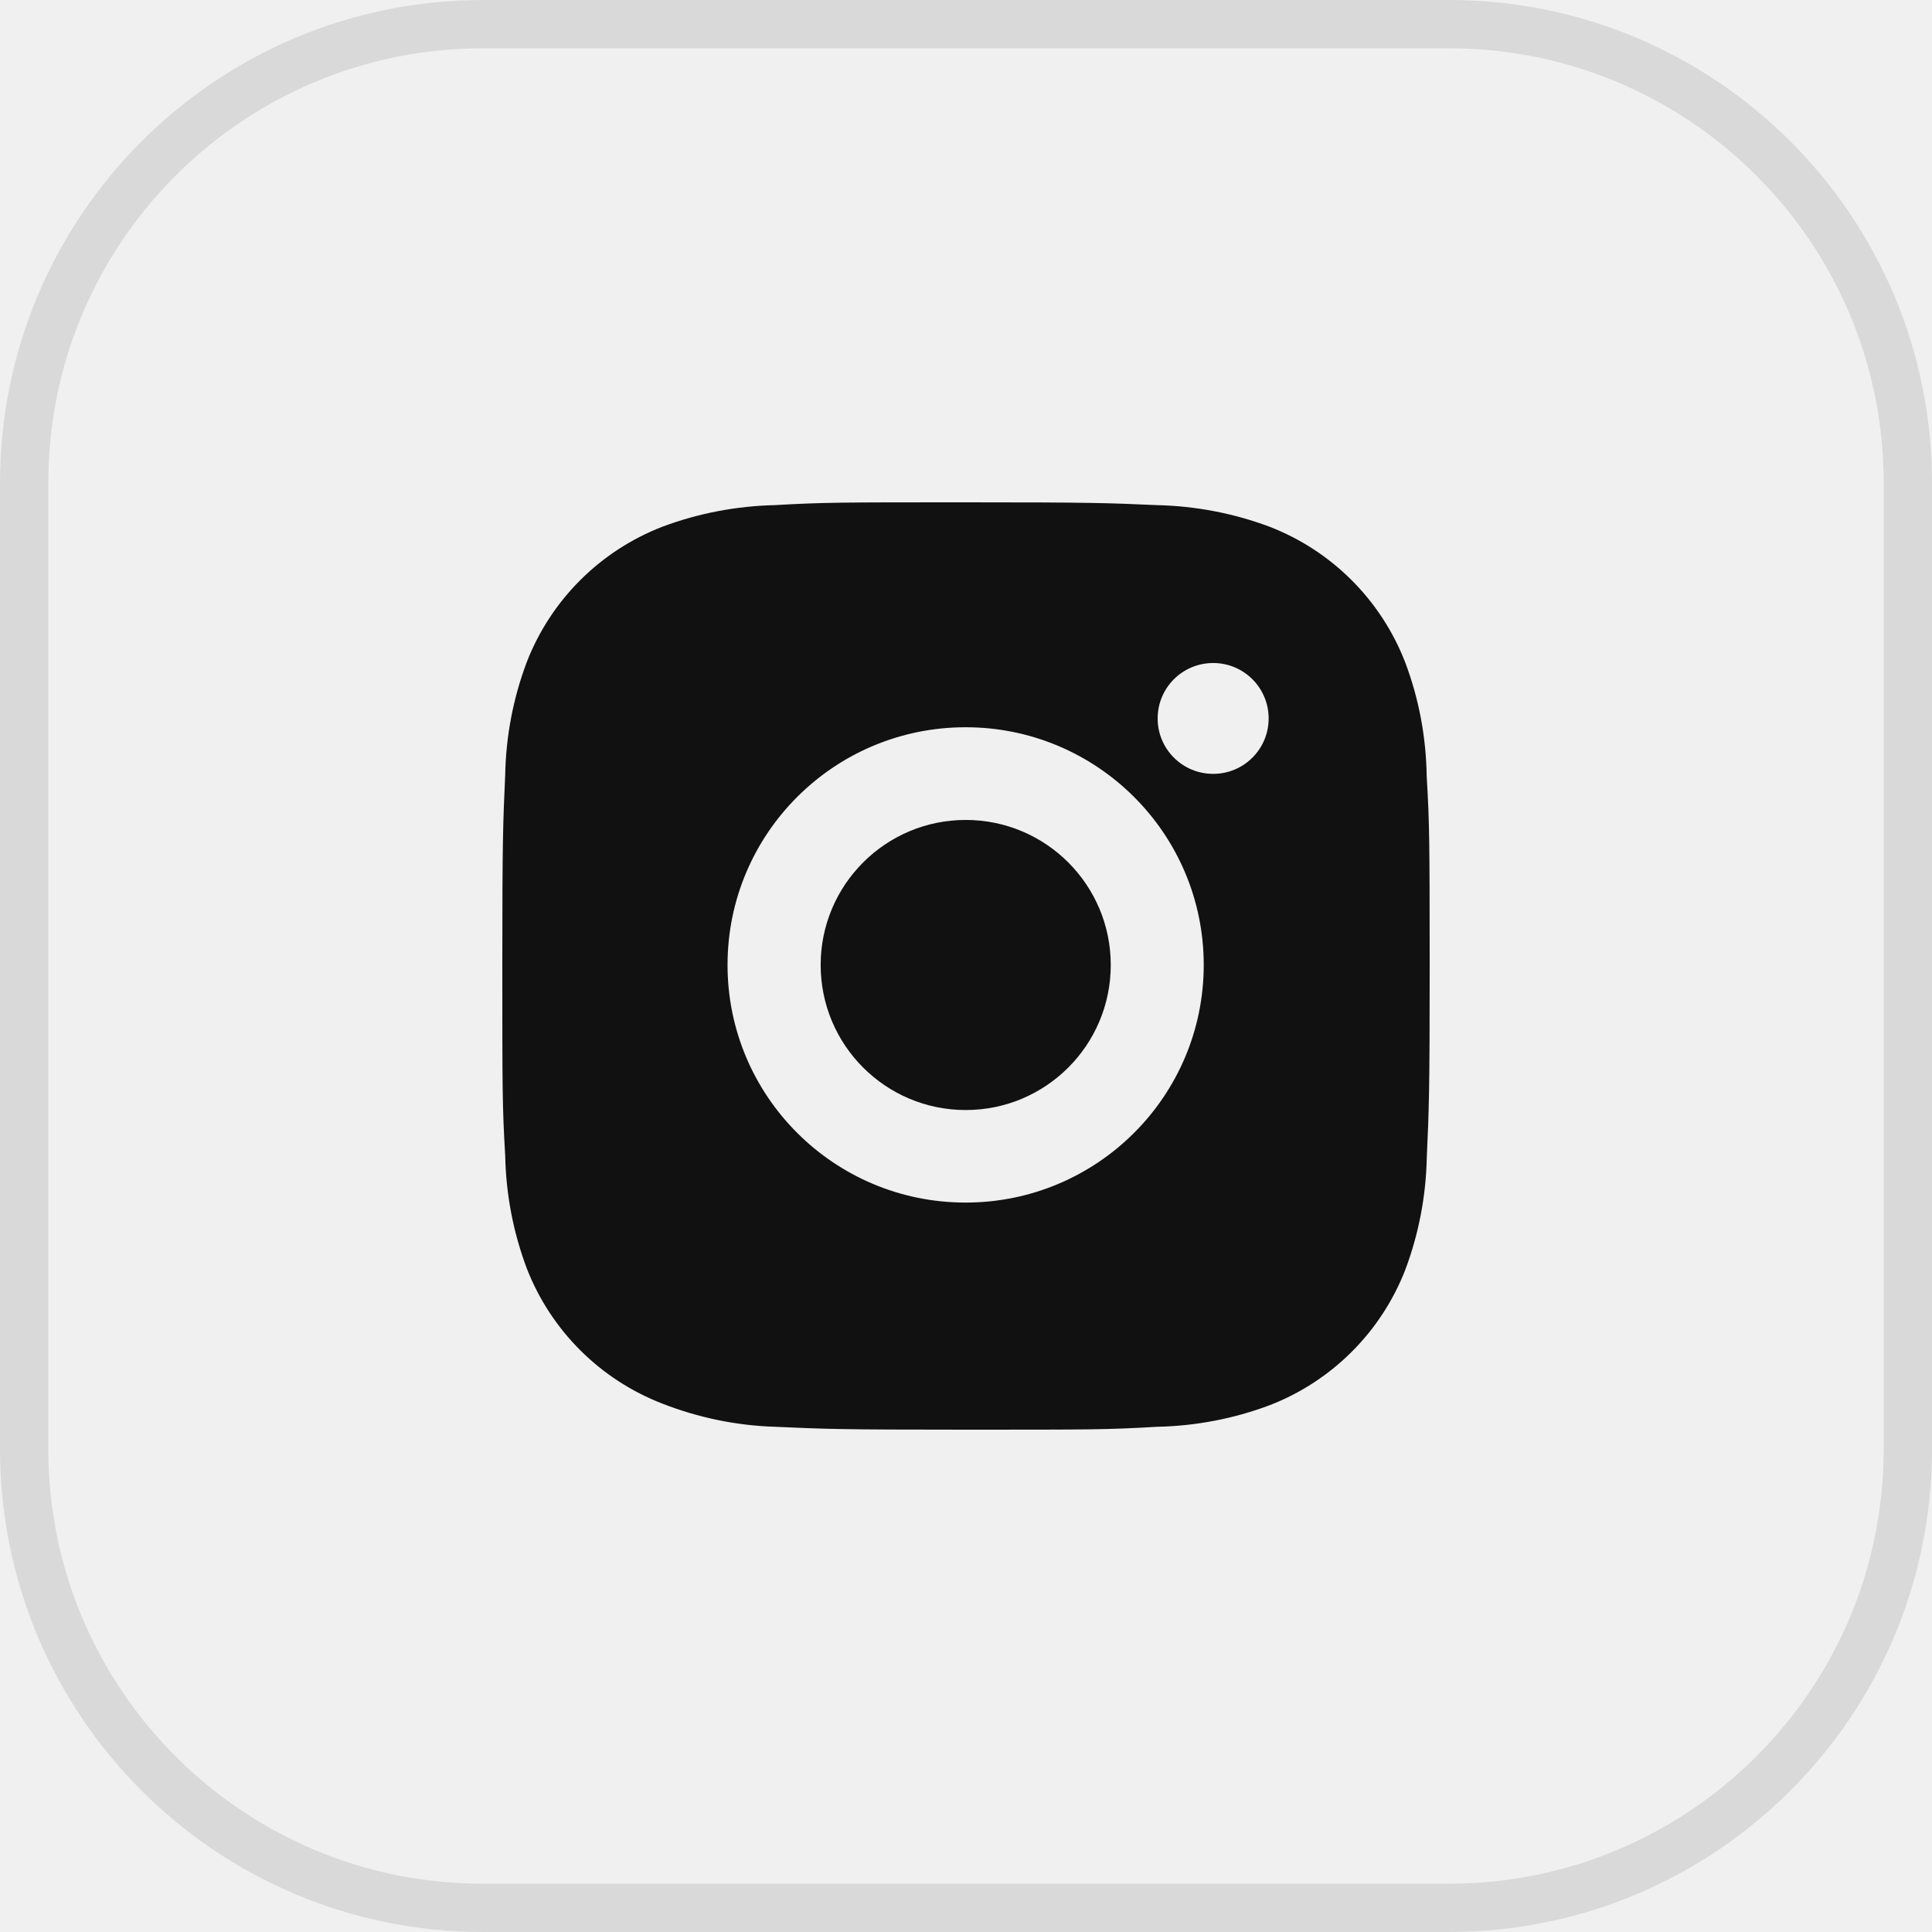
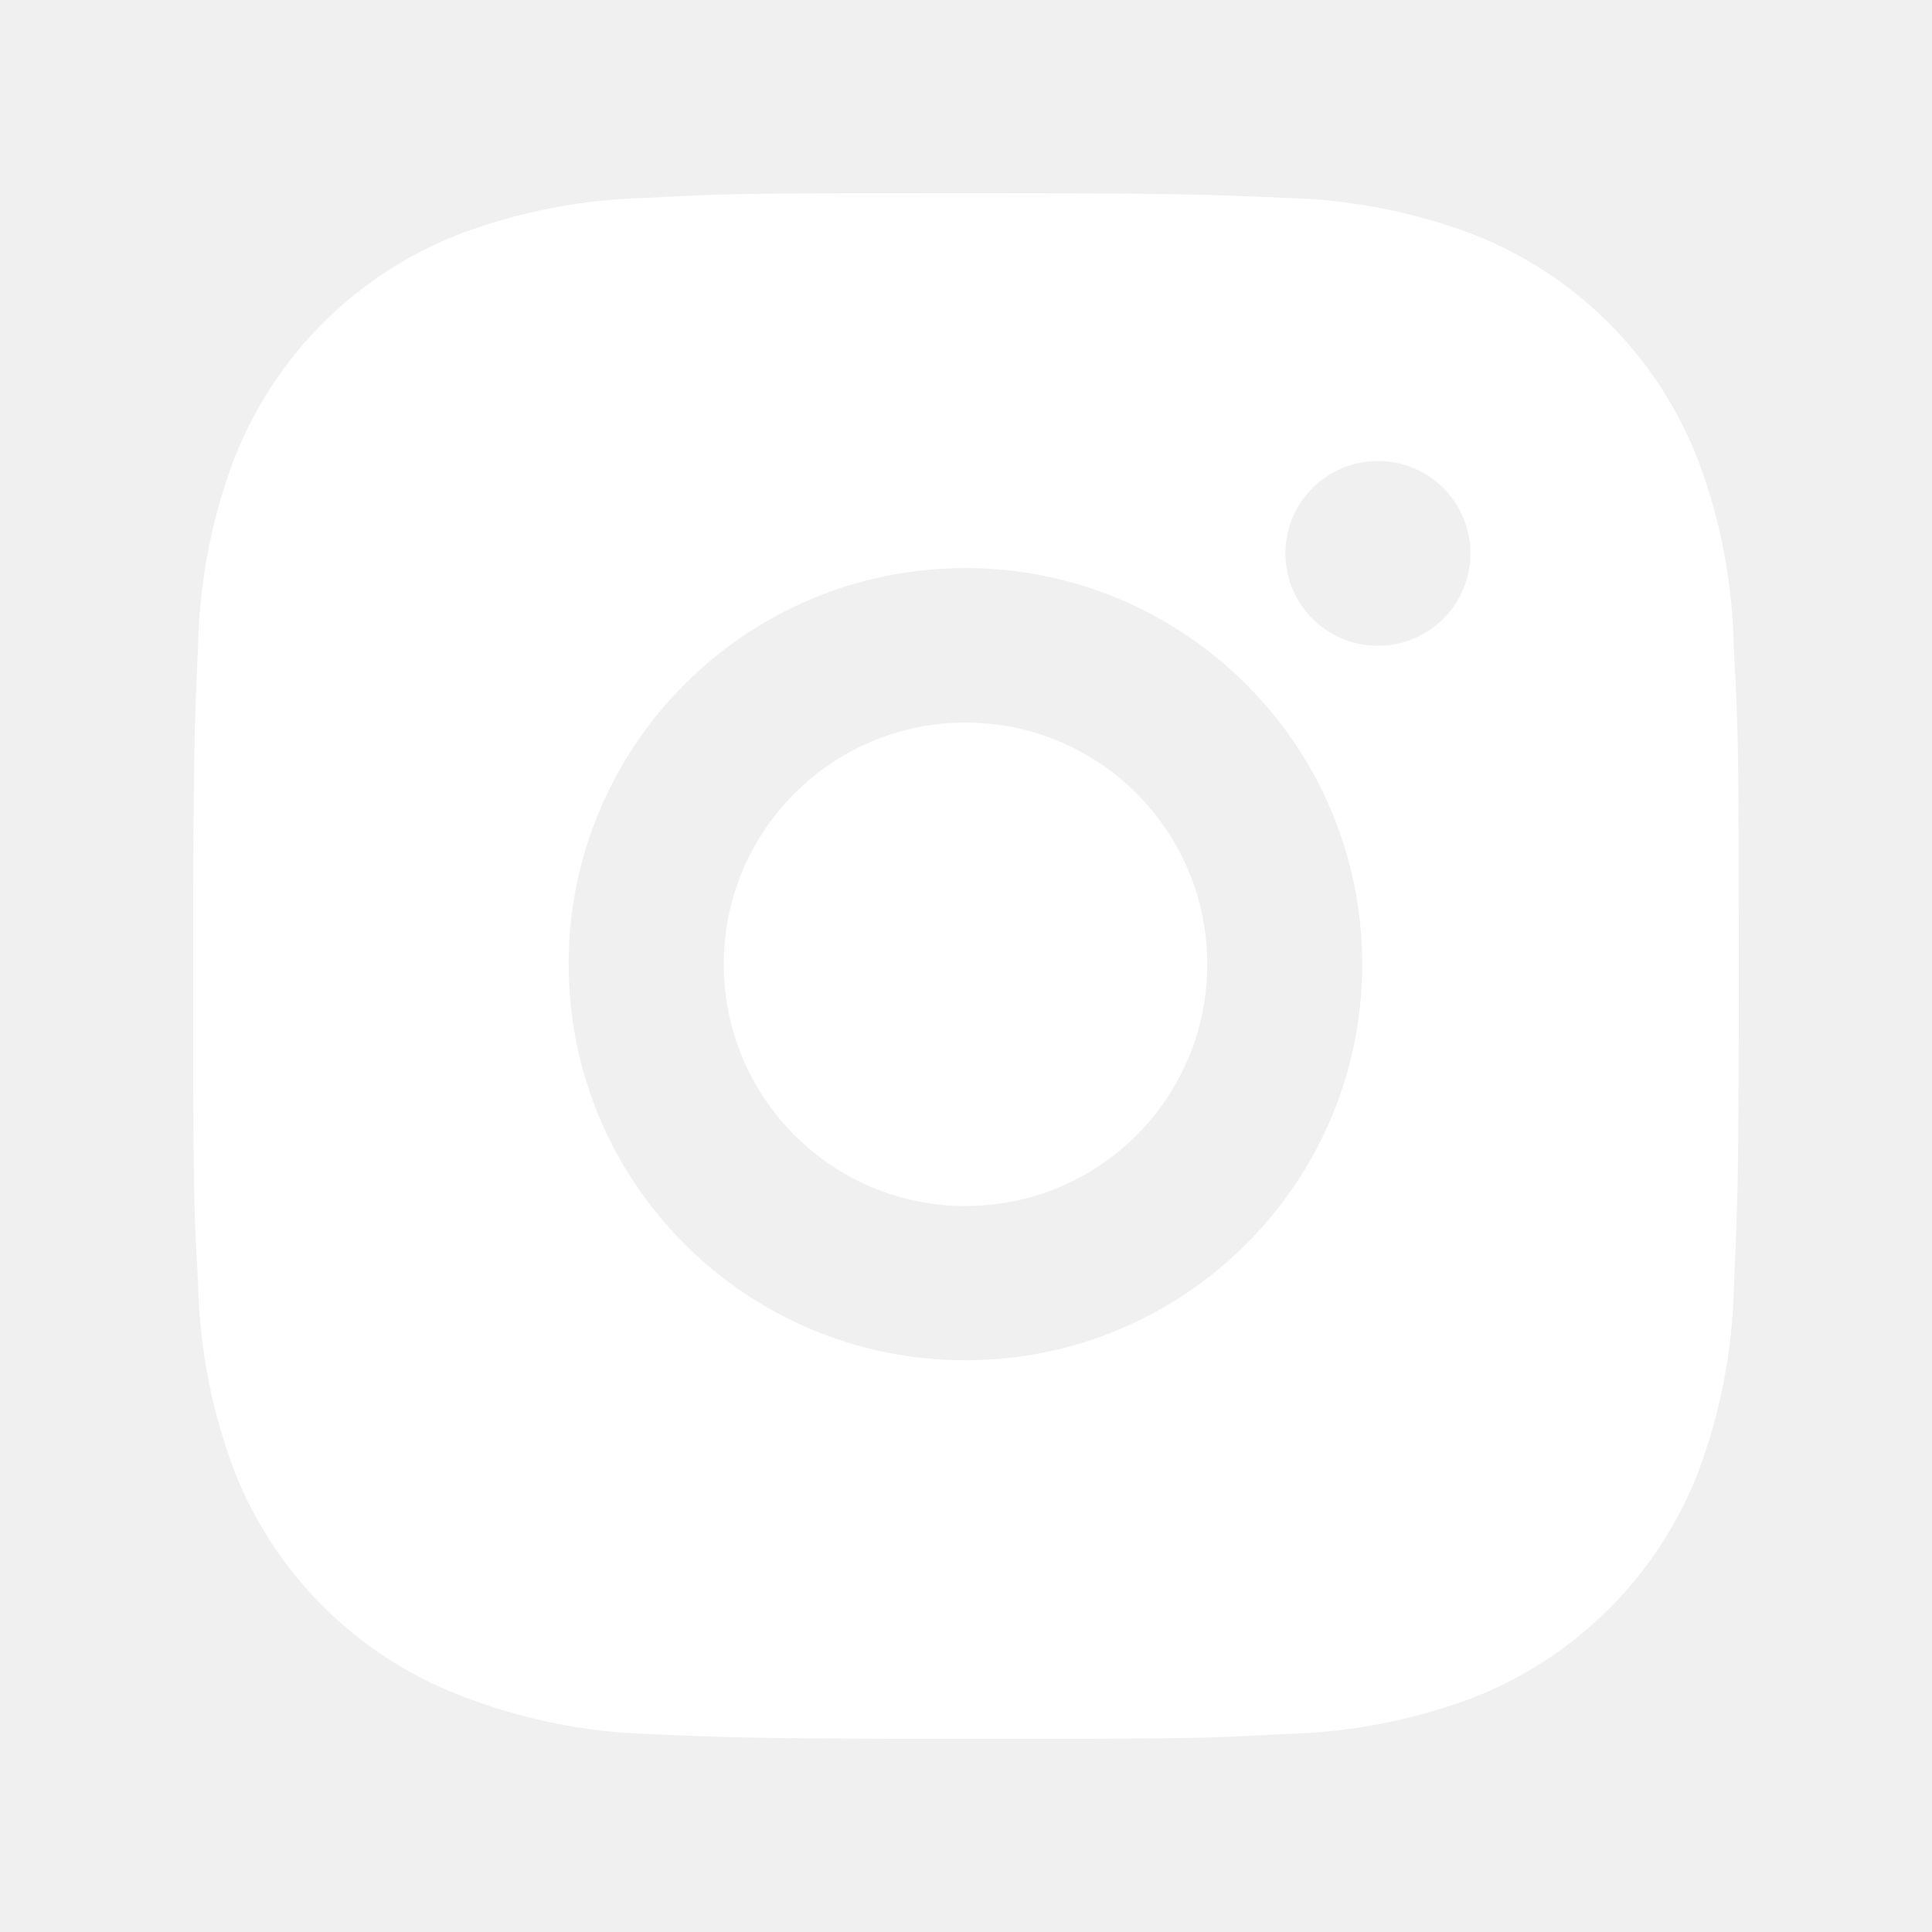
- <svg xmlns="http://www.w3.org/2000/svg" width="40" height="40" viewBox="0 0 40 40" fill="none">
-   <rect x="0.5" y="0.5" width="39" height="39" rx="9.5" stroke="#111111" stroke-opacity="0.1" />
-   <path d="M29.538 16.067C29.526 15.261 29.377 14.462 29.091 13.708C28.591 12.421 27.573 11.404 26.284 10.905C25.539 10.626 24.751 10.476 23.953 10.458C22.928 10.413 22.603 10.4 19.999 10.4C17.395 10.4 17.062 10.4 16.043 10.458C15.247 10.476 14.459 10.626 13.714 10.905C12.425 11.404 11.405 12.421 10.906 13.708C10.626 14.452 10.475 15.239 10.46 16.034C10.414 17.059 10.4 17.384 10.4 19.983C10.4 22.582 10.4 22.914 10.46 23.932C10.476 24.728 10.626 25.514 10.906 26.26C11.406 27.546 12.425 28.563 13.715 29.061C14.457 29.351 15.245 29.515 16.044 29.54C17.071 29.586 17.396 29.6 20 29.6C22.604 29.6 22.937 29.6 23.956 29.54C24.752 29.524 25.54 29.374 26.286 29.094C27.575 28.595 28.593 27.578 29.094 26.292C29.374 25.547 29.524 24.761 29.54 23.964C29.586 22.94 29.6 22.615 29.6 20.015C29.598 17.416 29.598 17.085 29.538 16.067ZM19.992 24.898C17.27 24.898 15.063 22.696 15.063 19.978C15.063 17.259 17.27 15.057 19.992 15.057C22.713 15.057 24.922 17.259 24.922 19.978C24.922 22.696 22.713 24.898 19.992 24.898ZM25.118 16.022C24.481 16.022 23.968 15.509 23.968 14.875C23.968 14.24 24.481 13.727 25.118 13.727C25.752 13.727 26.266 14.24 26.266 14.875C26.266 15.509 25.752 16.022 25.118 16.022Z" fill="#111111" />
-   <path d="M19.994 22.982C21.653 22.982 22.997 21.638 22.997 19.979C22.997 18.321 21.653 16.976 19.994 16.976C18.335 16.976 16.991 18.321 16.991 19.979C16.991 21.638 18.335 22.982 19.994 22.982Z" fill="#111111" />
+ <svg xmlns="http://www.w3.org/2000/svg" width="24" height="24" viewBox="0 0 24 24" fill="none">
+   <path d="M21.538 8.067C21.526 7.261 21.377 6.462 21.091 5.708C20.591 4.421 19.573 3.404 18.284 2.905C17.539 2.626 16.751 2.475 15.953 2.458C14.928 2.413 14.603 2.4 11.999 2.4C9.395 2.4 9.062 2.4 8.043 2.458C7.247 2.475 6.459 2.626 5.714 2.905C4.425 3.404 3.405 4.421 2.906 5.708C2.626 6.452 2.475 7.239 2.46 8.034C2.414 9.059 2.4 9.384 2.4 11.983C2.4 14.582 2.4 14.914 2.46 15.932C2.476 16.728 2.626 17.514 2.906 18.26C3.406 19.546 4.425 20.563 5.715 21.061C6.457 21.351 7.245 21.515 8.044 21.54C9.071 21.586 9.396 21.6 12 21.6C14.604 21.6 14.937 21.6 15.956 21.54C16.752 21.524 17.54 21.374 18.286 21.094C19.575 20.595 20.593 19.578 21.094 18.292C21.374 17.547 21.524 16.761 21.54 15.964C21.586 14.94 21.6 14.615 21.6 12.015C21.598 9.415 21.598 9.086 21.538 8.067ZM11.992 16.898C9.269 16.898 7.064 14.696 7.064 11.978C7.064 9.259 9.269 7.057 11.992 7.057C14.713 7.057 16.922 9.259 16.922 11.978C16.922 14.696 14.713 16.898 11.992 16.898ZM17.118 8.022C16.481 8.022 15.968 7.509 15.968 6.875C15.968 6.24 16.481 5.727 17.118 5.727C17.752 5.727 18.266 6.24 18.266 6.875C18.266 7.509 17.752 8.022 17.118 8.022Z" fill="white" />
+   <path d="M11.994 14.982C13.653 14.982 14.997 13.638 14.997 11.979C14.997 10.321 13.653 8.976 11.994 8.976C10.335 8.976 8.991 10.321 8.991 11.979C8.991 13.638 10.335 14.982 11.994 14.982Z" fill="white" />
</svg>
